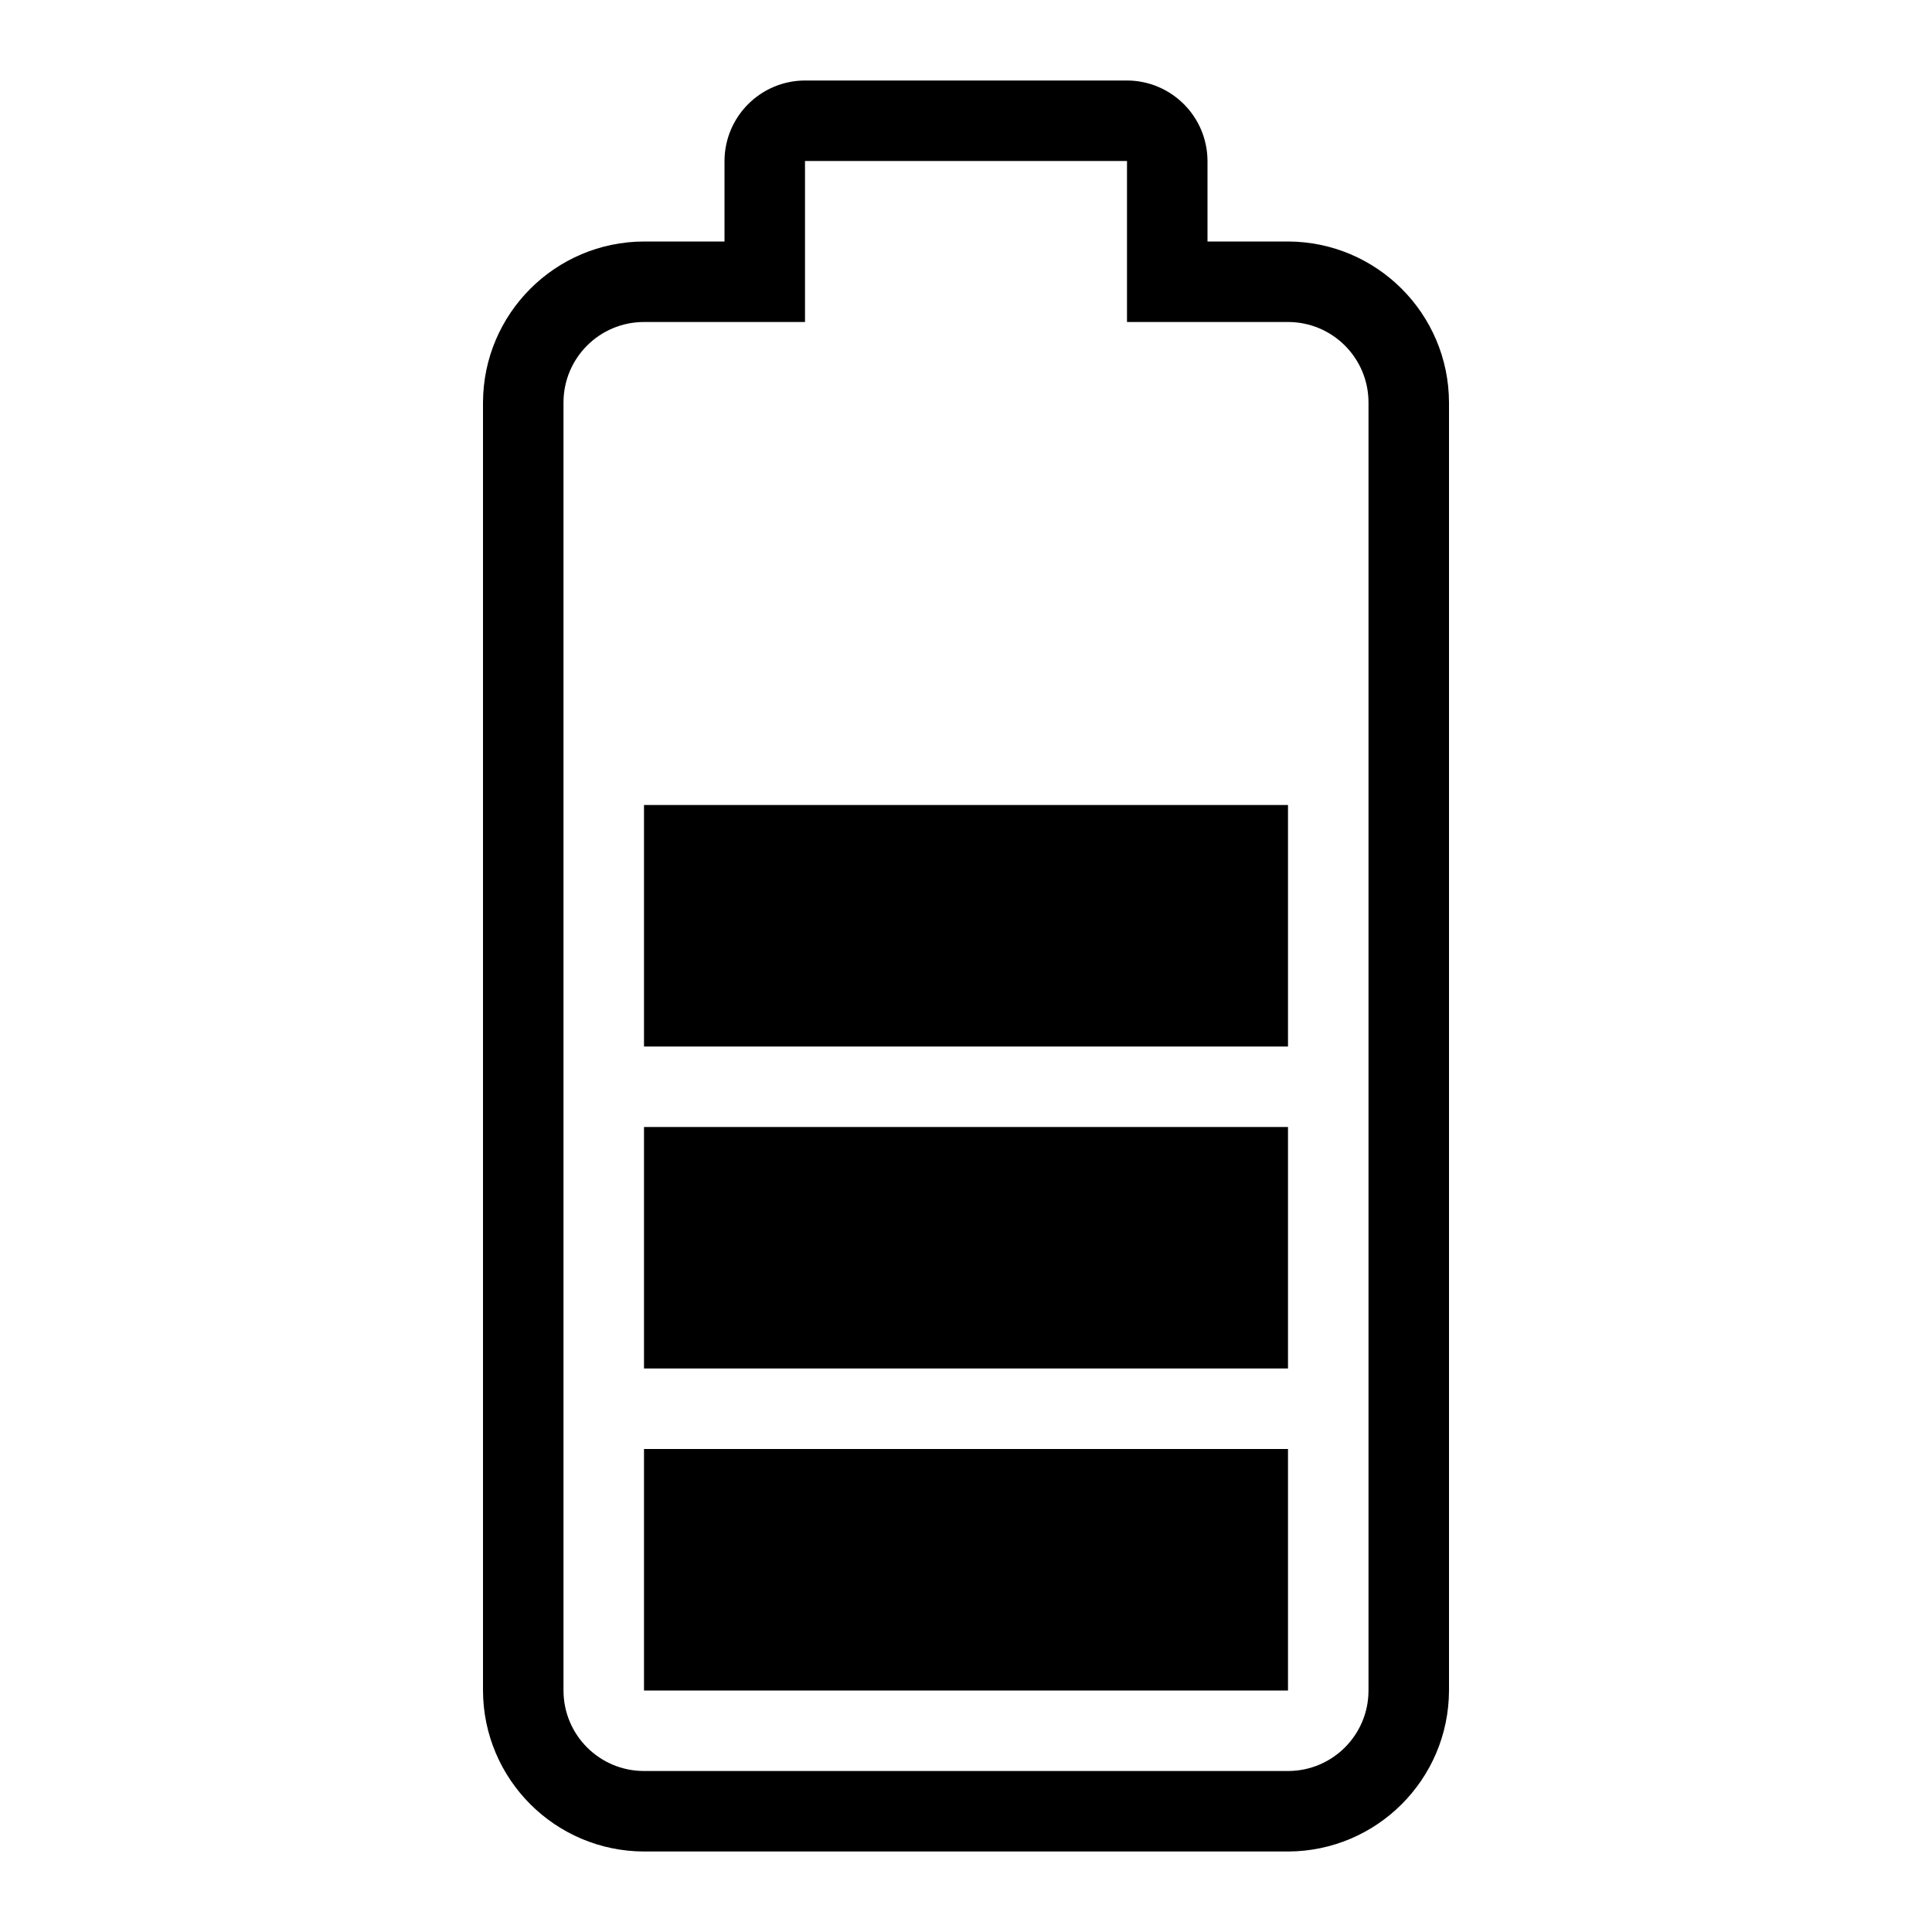
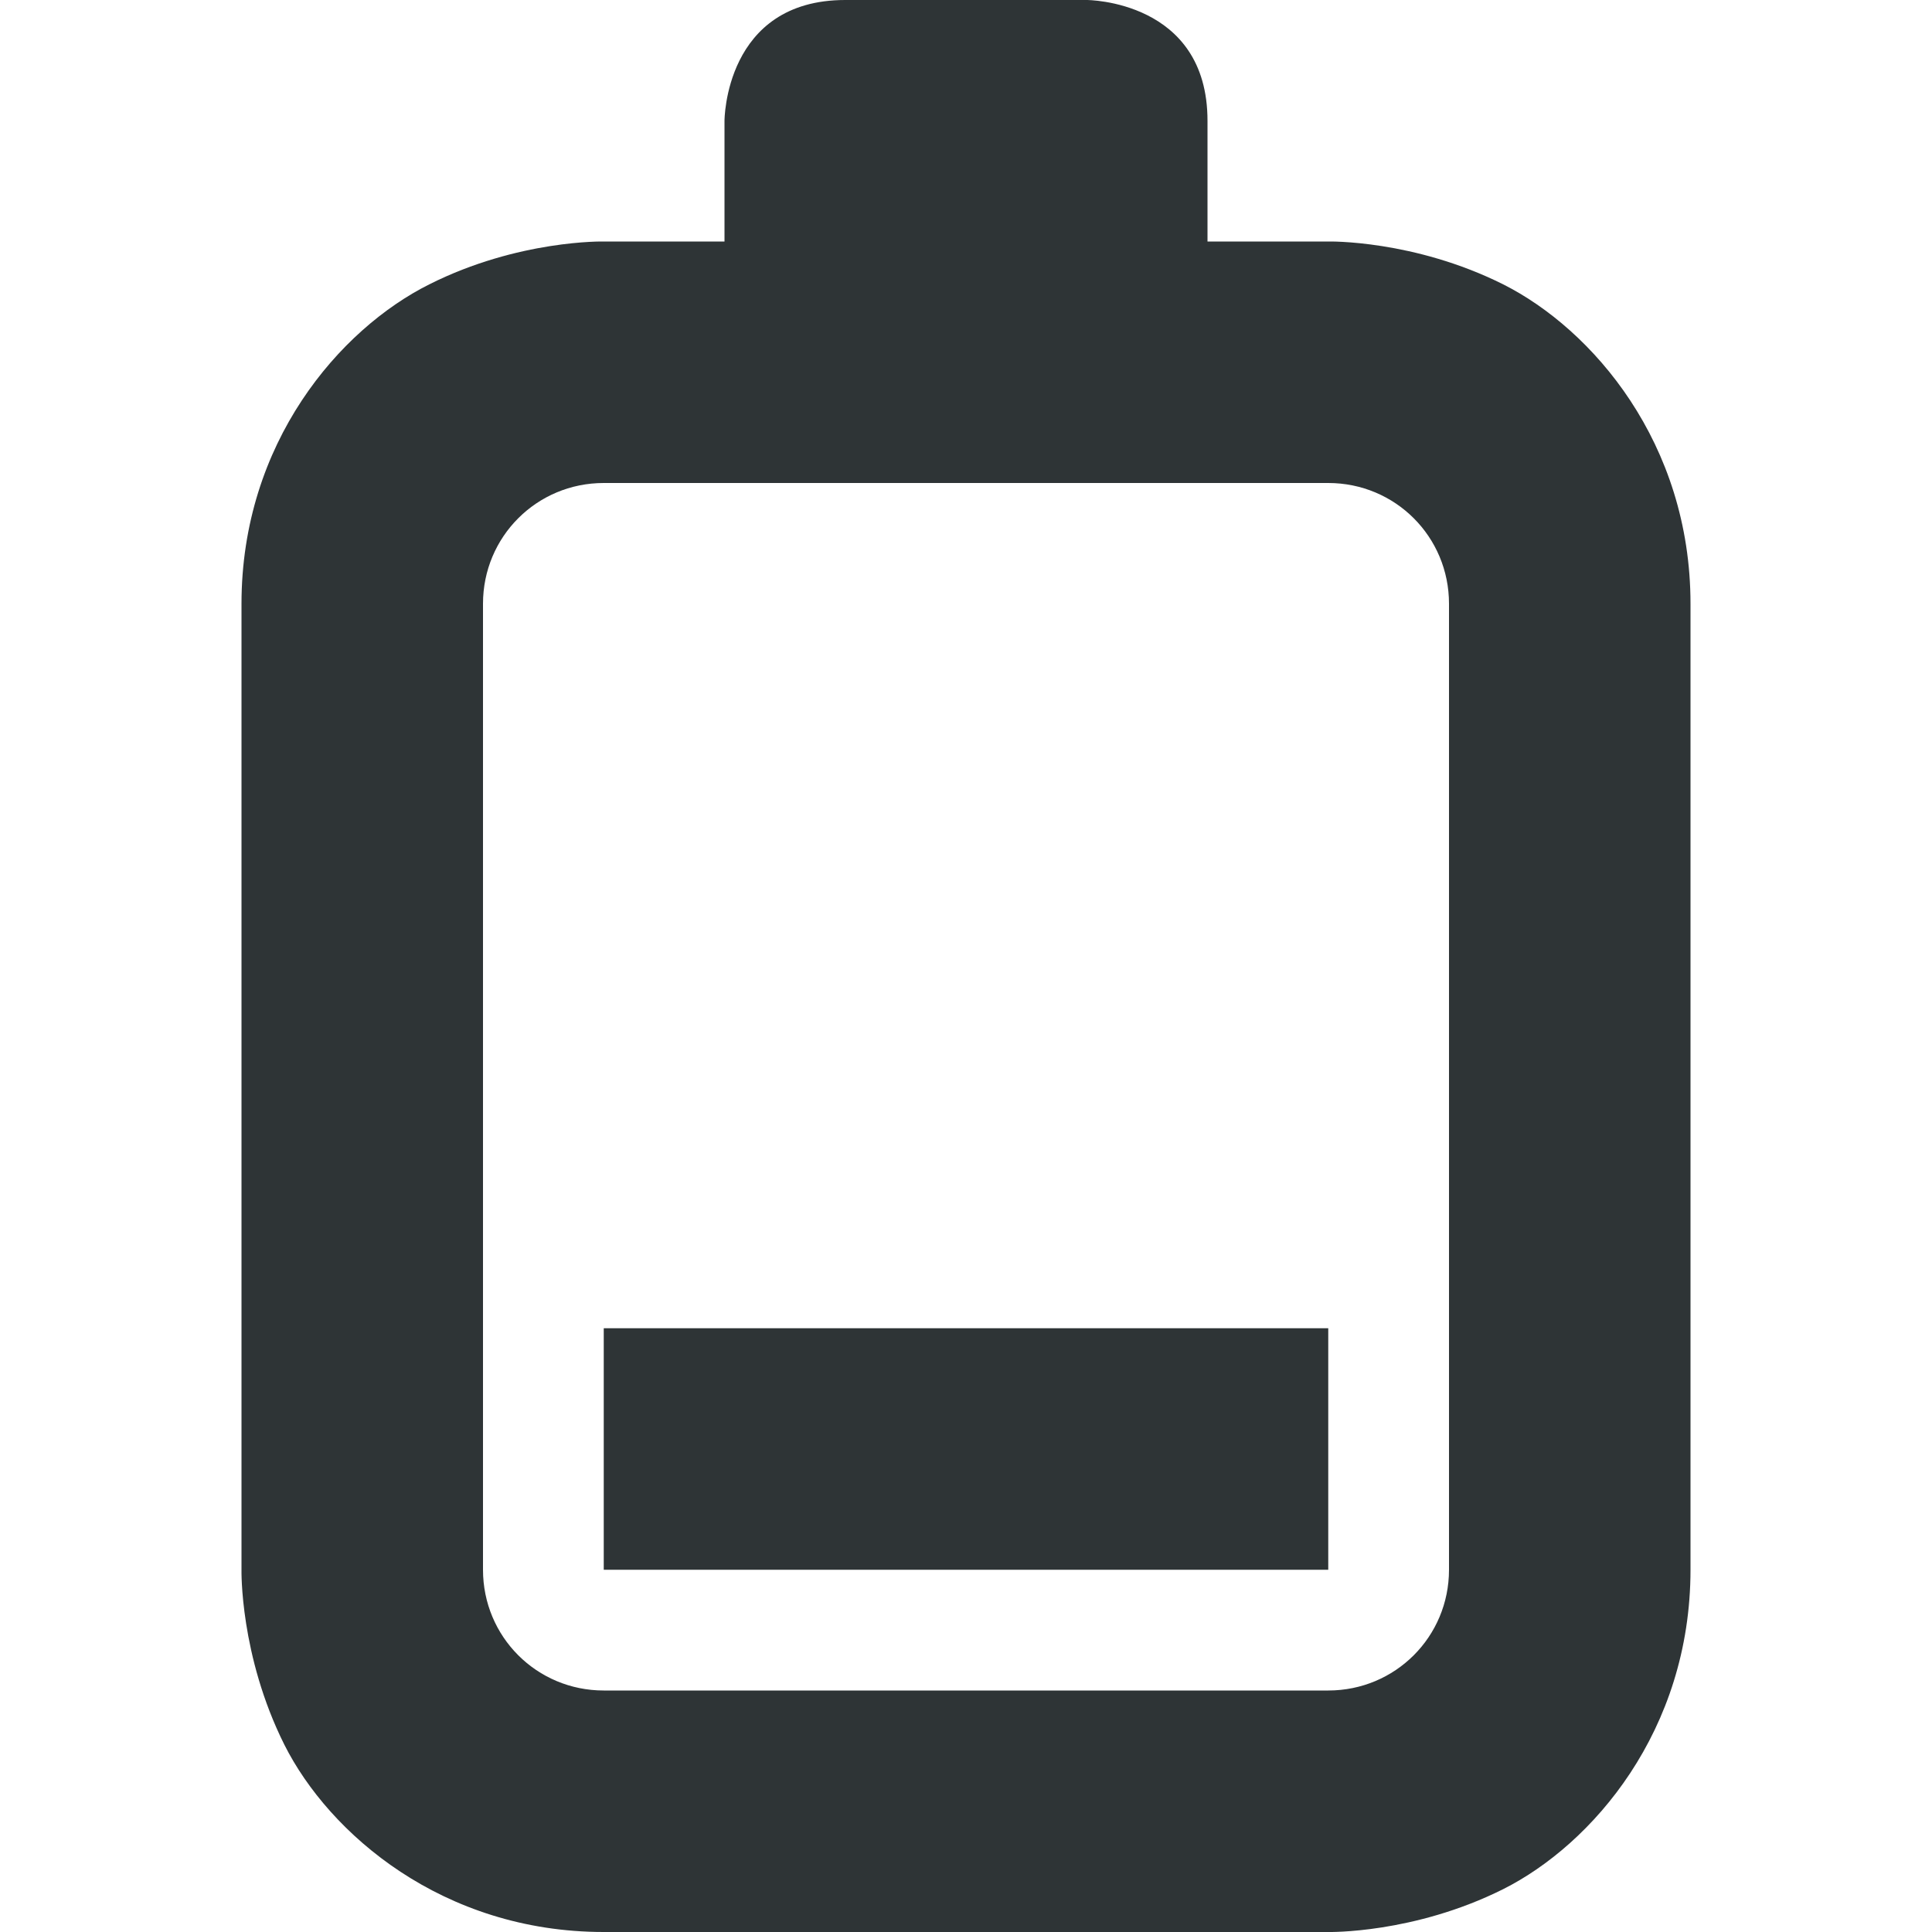
- <svg xmlns="http://www.w3.org/2000/svg" width="800px" height="800px" viewBox="0 0 24 24" fill="#000000">
-   <g id="SVGRepo_bgCarrier" stroke-width="0" />
-   <g id="SVGRepo_tracerCarrier" stroke-linecap="round" stroke-linejoin="round" />
-   <g id="SVGRepo_iconCarrier">
-     <path d="M6 5v16a2.006 2.006 0 0 0 2 2h8a2.006 2.006 0 0 0 2-2V5a2.006 2.006 0 0 0-2-2h-1V2a1.003 1.003 0 0 0-1-1h-4a1.003 1.003 0 0 0-1 1v1H8a2.006 2.006 0 0 0-2 2zm1 0a1 1 0 0 1 1-1h2V2h4v2h2a1 1 0 0 1 1 1v16a1 1 0 0 1-1 1H8a1 1 0 0 1-1-1zm9 16H8v-3h8zm0-4H8v-3h8zm0-4H8v-3h8z" />
-     <path fill="none" d="M0 0h24v24H0z" />
-   </g>
+ <svg xmlns="http://www.w3.org/2000/svg" width="800px" height="800px" viewBox="0 0 16 16">
+   <path d="m 7 0 c -1 0 -1 1 -1 1 v 1 h -1 s -0.707 -0.016 -1.445 0.355 c -0.742 0.371 -1.555 1.312 -1.555 2.645 v 8 s -0.016 0.707 0.355 1.449 c 0.371 0.738 1.312 1.551 2.645 1.551 h 6 s 0.707 0.016 1.449 -0.355 c 0.738 -0.371 1.551 -1.312 1.551 -2.645 v -8 c 0 -1.332 -0.812 -2.273 -1.551 -2.645 c -0.742 -0.371 -1.449 -0.355 -1.449 -0.355 h -1 v -1 c 0 -1 -1 -1 -1 -1 z m 4 4 c 0.555 0 1 0.445 1 1 v 8 c 0 0.555 -0.445 1 -1 1 h -6 c -0.555 0 -1 -0.445 -1 -1 v -8 c 0 -0.555 0.445 -1 1 -1 z m -6 7 v 2 h 6 v -2 z m 0 0" fill="#2e3436" />
</svg>
